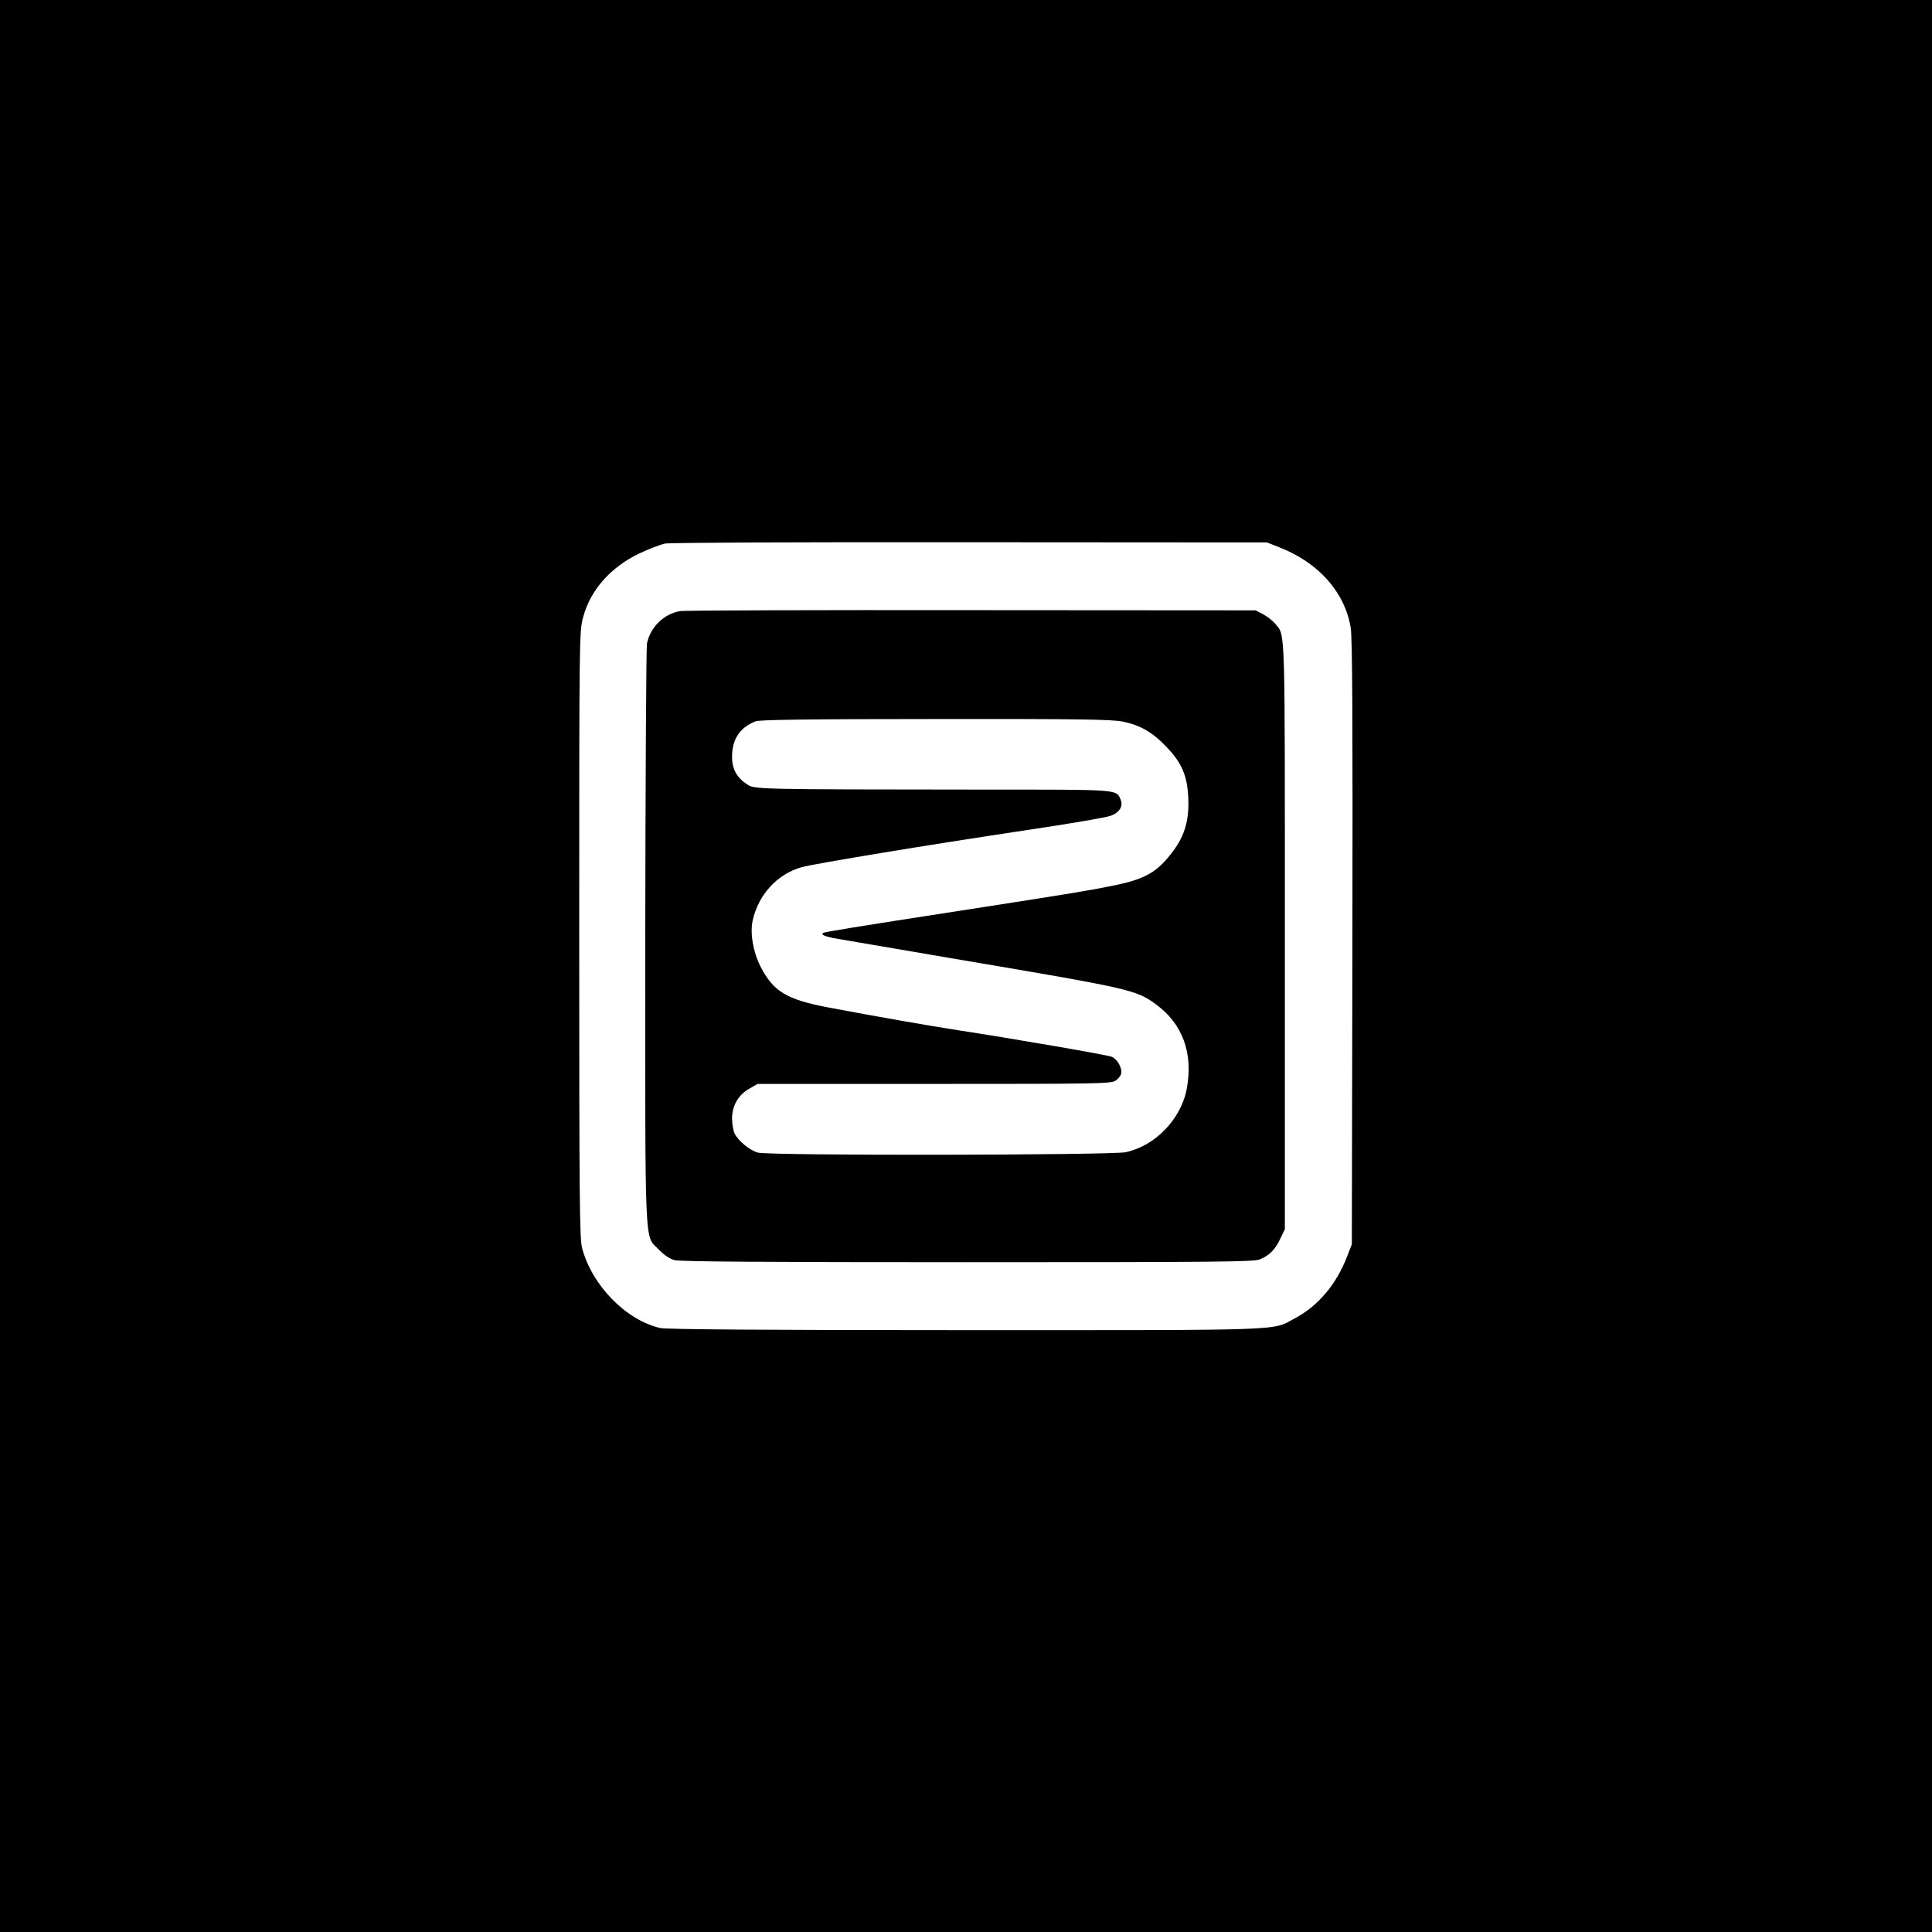
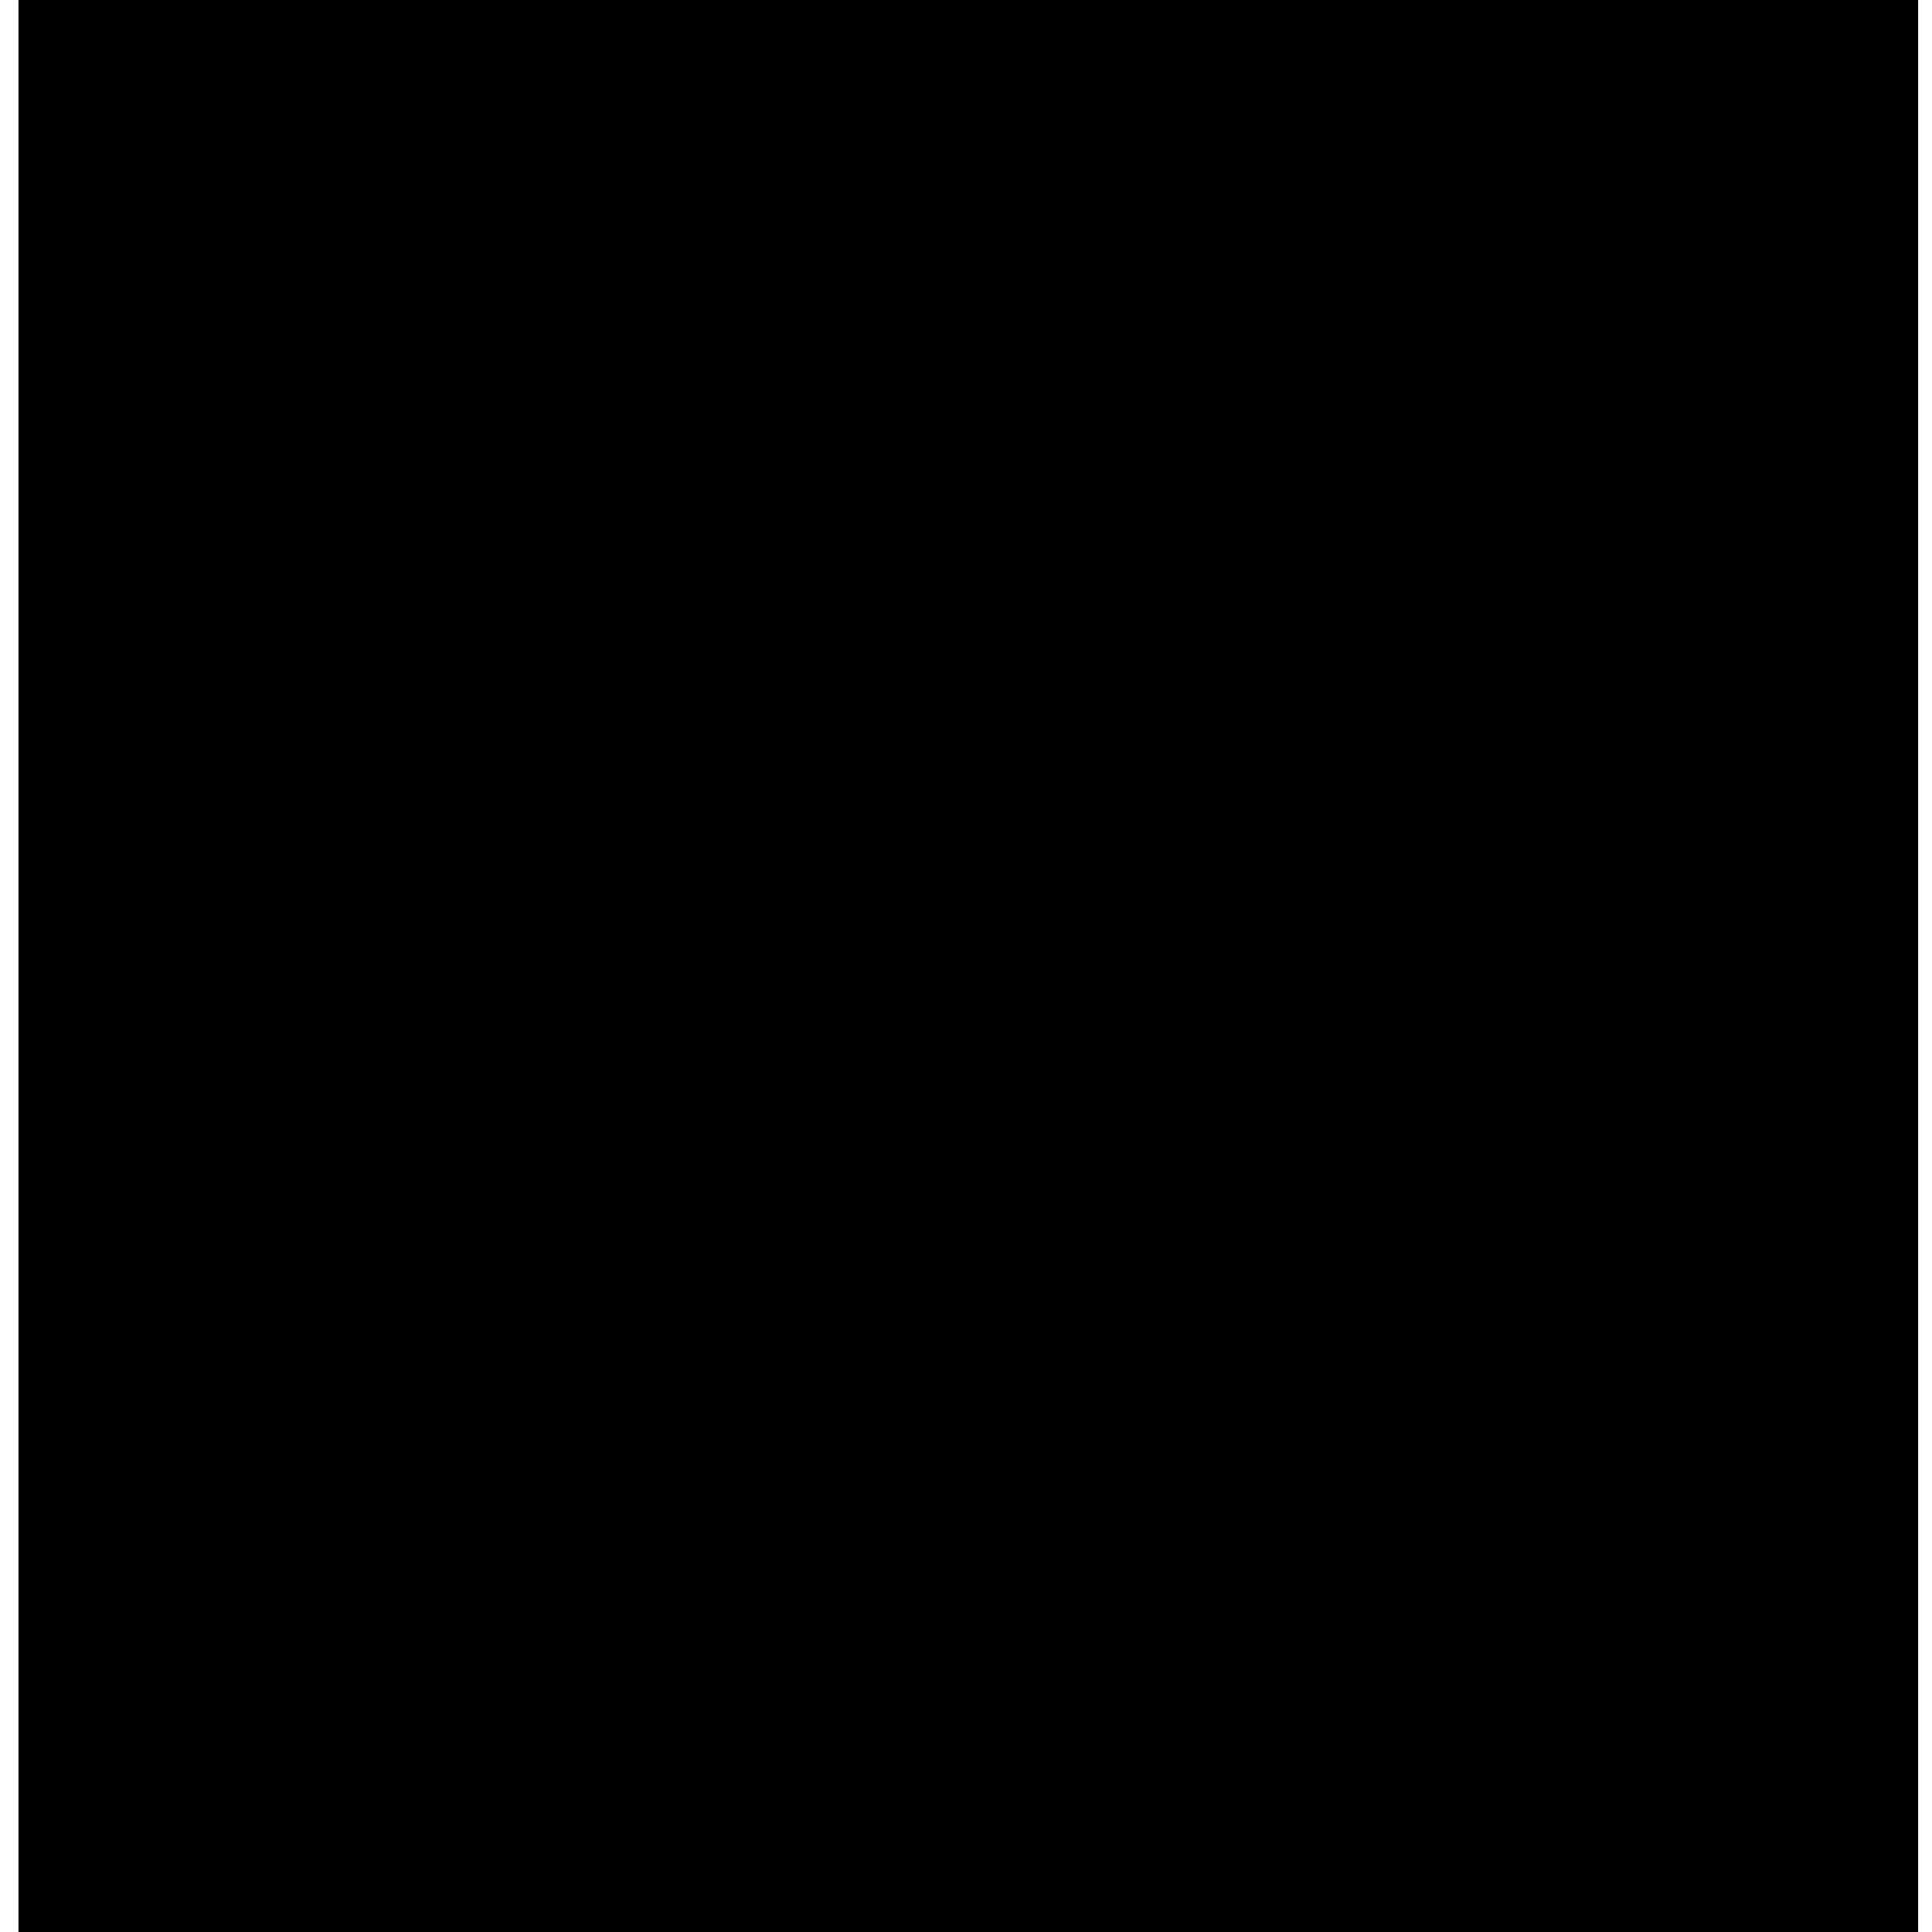
- <svg xmlns="http://www.w3.org/2000/svg" version="1.0" width="1024pt" height="1024pt" viewBox="0 0 1024 1024" preserveAspectRatio="xMidYMid meet">
-   <g transform="translate(0,1024) scale(0.1,-0.1)" fill="#000000" stroke="none">
-     <path d="M0 5120 l0 -5120 5120 0 5120 0 0 5120 0 5120 -5120 0 -5120 0 0 -5120z m6781 2219 c208 -81 347 -238 378 -426 9 -49 11 -505 9 -1668 l-3 -1600 -26 -67 c-57 -147 -154 -261 -277 -326 -123 -66 -17 -62 -1747 -62 -1047 0 -1585 4 -1615 11 -183 42 -363 227 -415 425 -13 51 -15 255 -15 1660 0 1572 0 1602 20 1680 37 143 143 265 295 339 50 24 113 48 140 54 30 5 670 8 1620 7 l1570 -1 66 -26z" />
-     <path d="M3605 7001 c-86 -14 -159 -86 -176 -172 -4 -24 -8 -726 -9 -1560 0 -1699 -6 -1572 74 -1654 25 -27 56 -47 81 -54 28 -8 485 -11 1553 -11 1343 0 1517 2 1550 15 51 22 81 52 108 110 l24 50 0 1556 c0 1675 3 1585 -50 1652 -12 15 -41 38 -63 50 l-42 22 -1505 1 c-828 1 -1523 -1 -1545 -5z m2348 -586 c91 -19 155 -56 227 -131 83 -86 112 -152 118 -270 6 -117 -18 -203 -81 -286 -84 -112 -147 -148 -322 -183 -124 -25 -199 -38 -800 -131 -569 -88 -728 -114 -733 -119 -10 -9 7 -17 55 -27 26 -5 300 -51 608 -104 975 -165 996 -169 1104 -249 140 -103 196 -259 161 -446 -30 -161 -168 -303 -324 -336 -79 -16 -1889 -19 -1949 -2 -43 12 -101 59 -123 100 -7 15 -14 51 -14 80 0 68 33 126 92 159 l43 25 935 0 c861 0 938 1 962 17 14 9 28 26 30 36 8 29 -20 79 -50 91 -25 10 -528 97 -817 141 -143 22 -446 75 -683 120 -223 42 -294 85 -362 219 -39 78 -55 174 -41 241 30 138 131 248 261 284 70 19 663 117 1190 196 223 33 423 67 446 76 48 17 69 52 53 87 -24 54 -1 52 -734 52 -1201 1 -1207 1 -1246 28 -55 37 -79 82 -79 145 0 94 41 156 125 189 22 8 272 12 955 12 768 1 937 -2 993 -14z" />
+ <svg xmlns="http://www.w3.org/2000/svg" version="1.0" width="418pt" height="418pt" viewBox="0 0 418 418" preserveAspectRatio="xMidYMid meet">
+   <g transform="translate(0,418) scale(0.1,-0.1)" fill="#000000" stroke="none">
+     <path d="M40 2090 l0 -2090 2055 0 2055 0 0 2090 0 2090 -2055 0 -2055 0 0 -2090z" />
  </g>
</svg>
